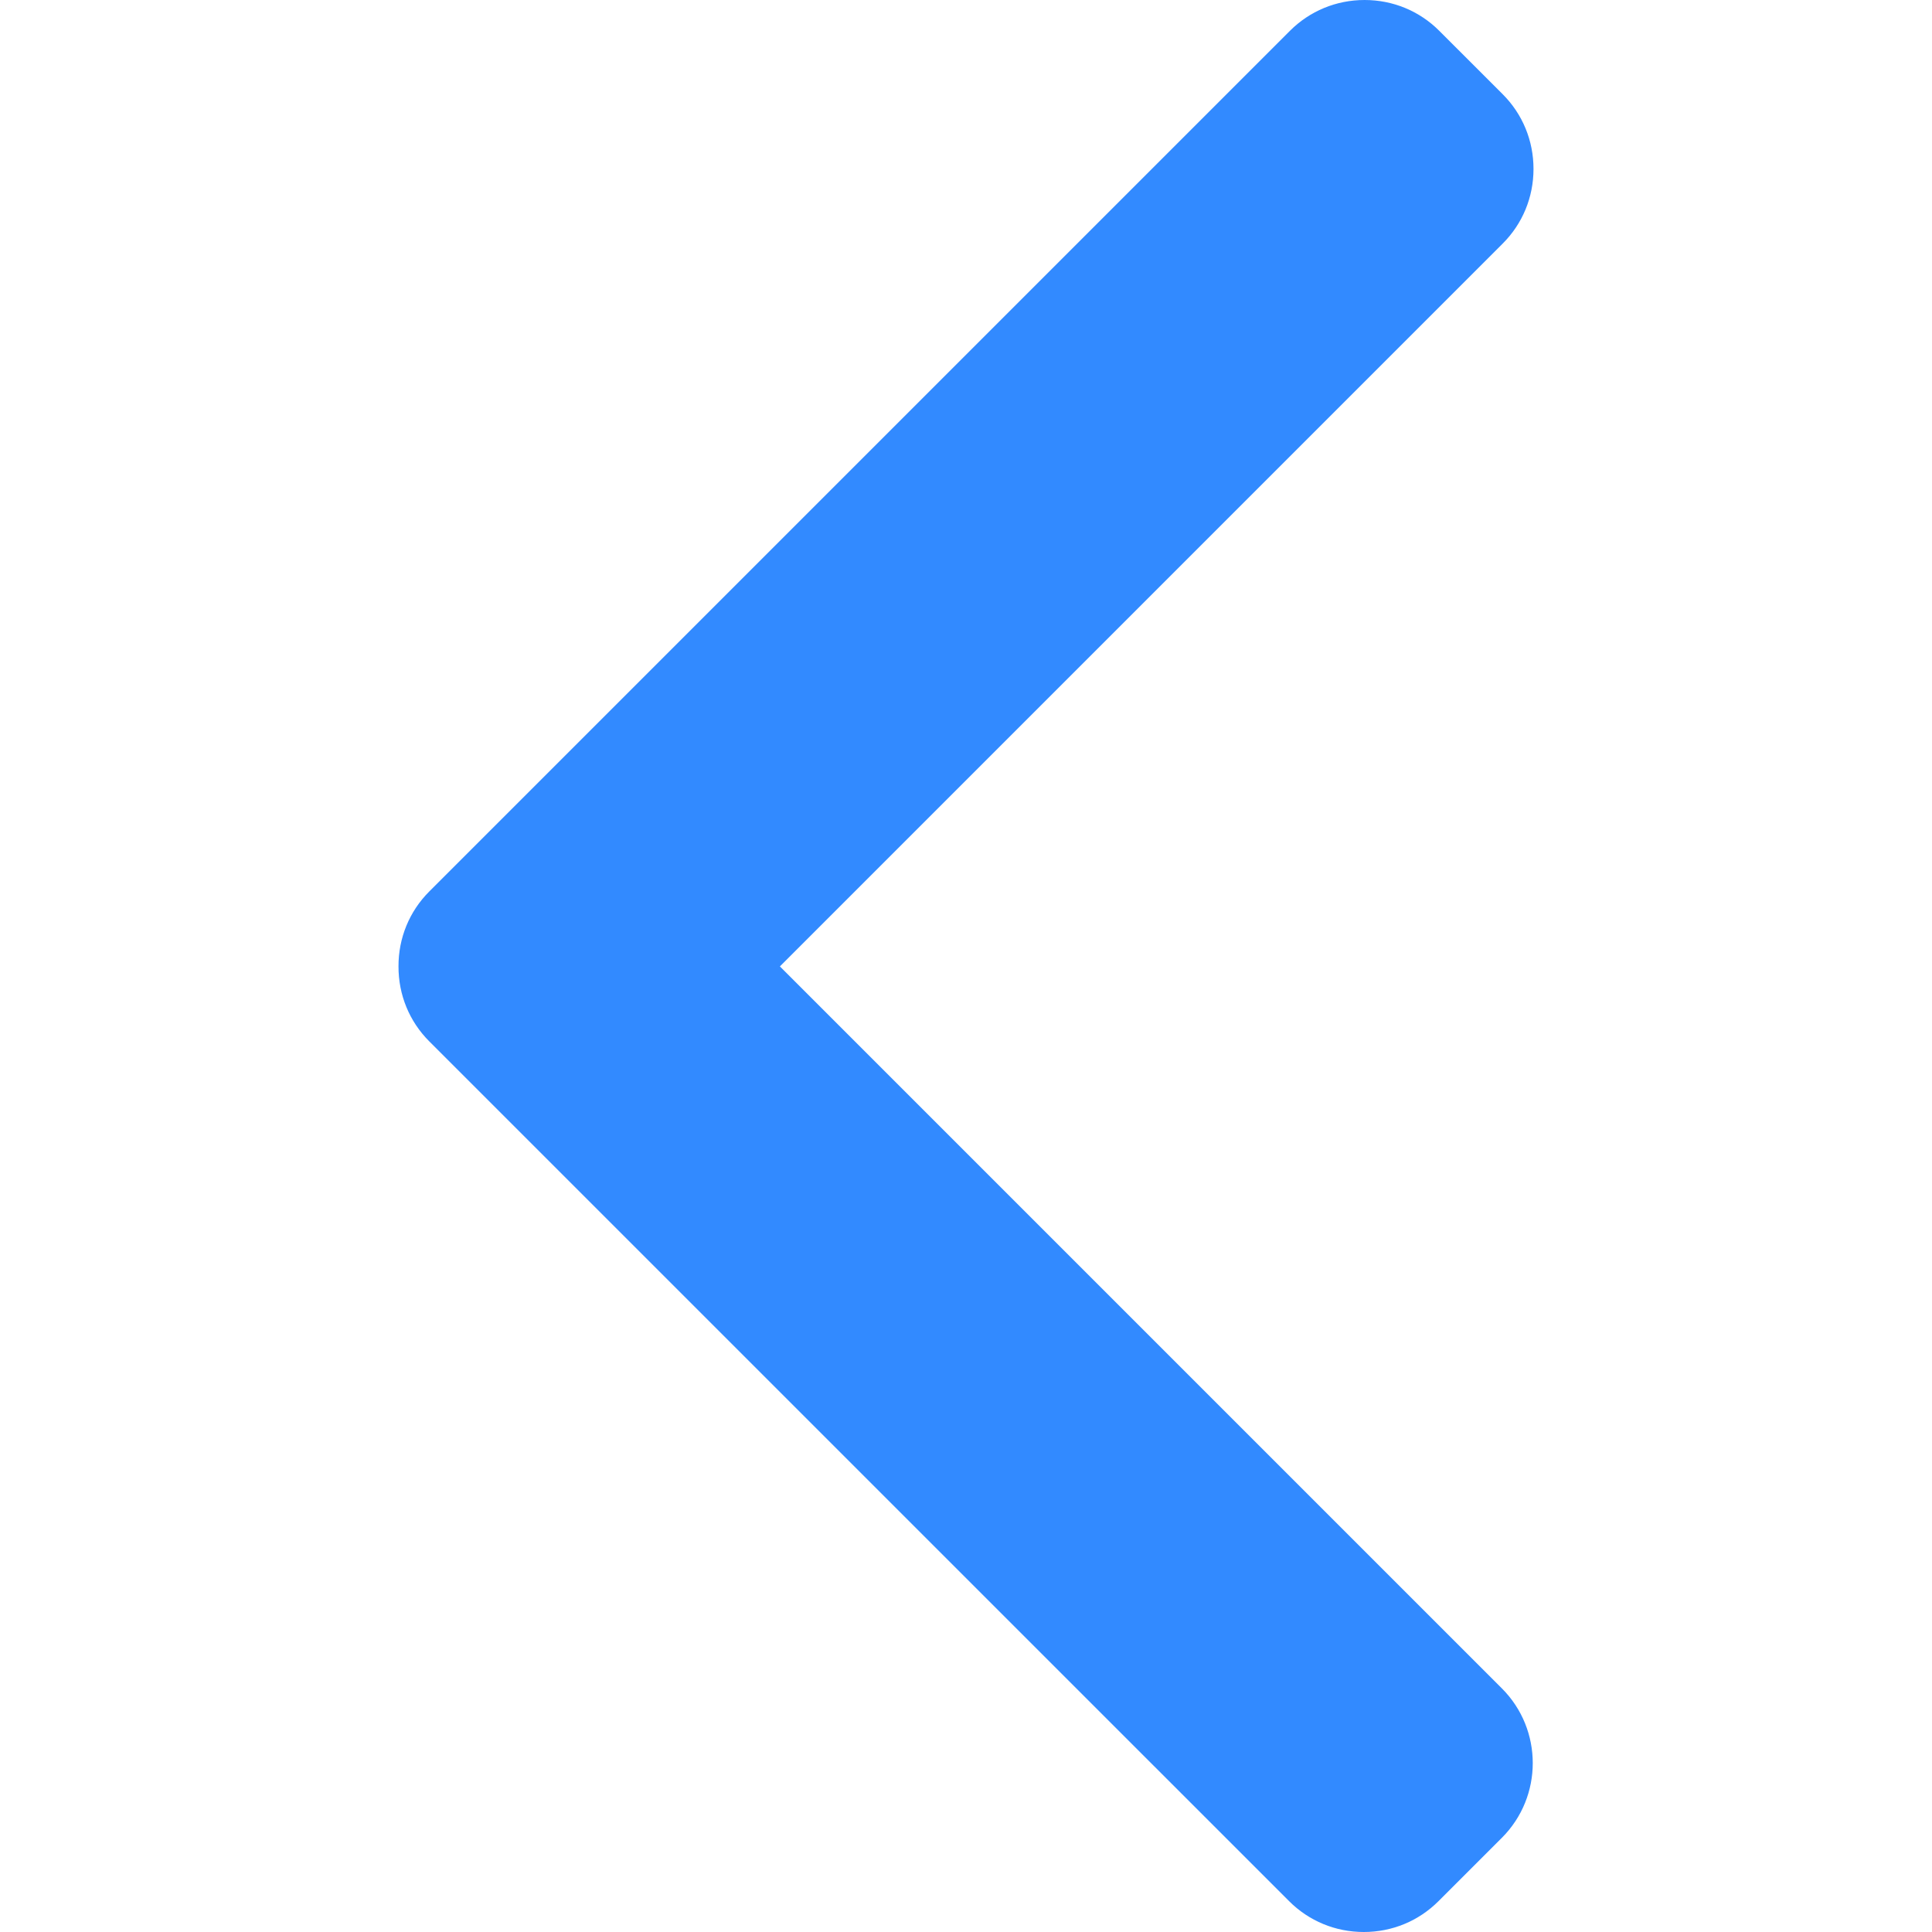
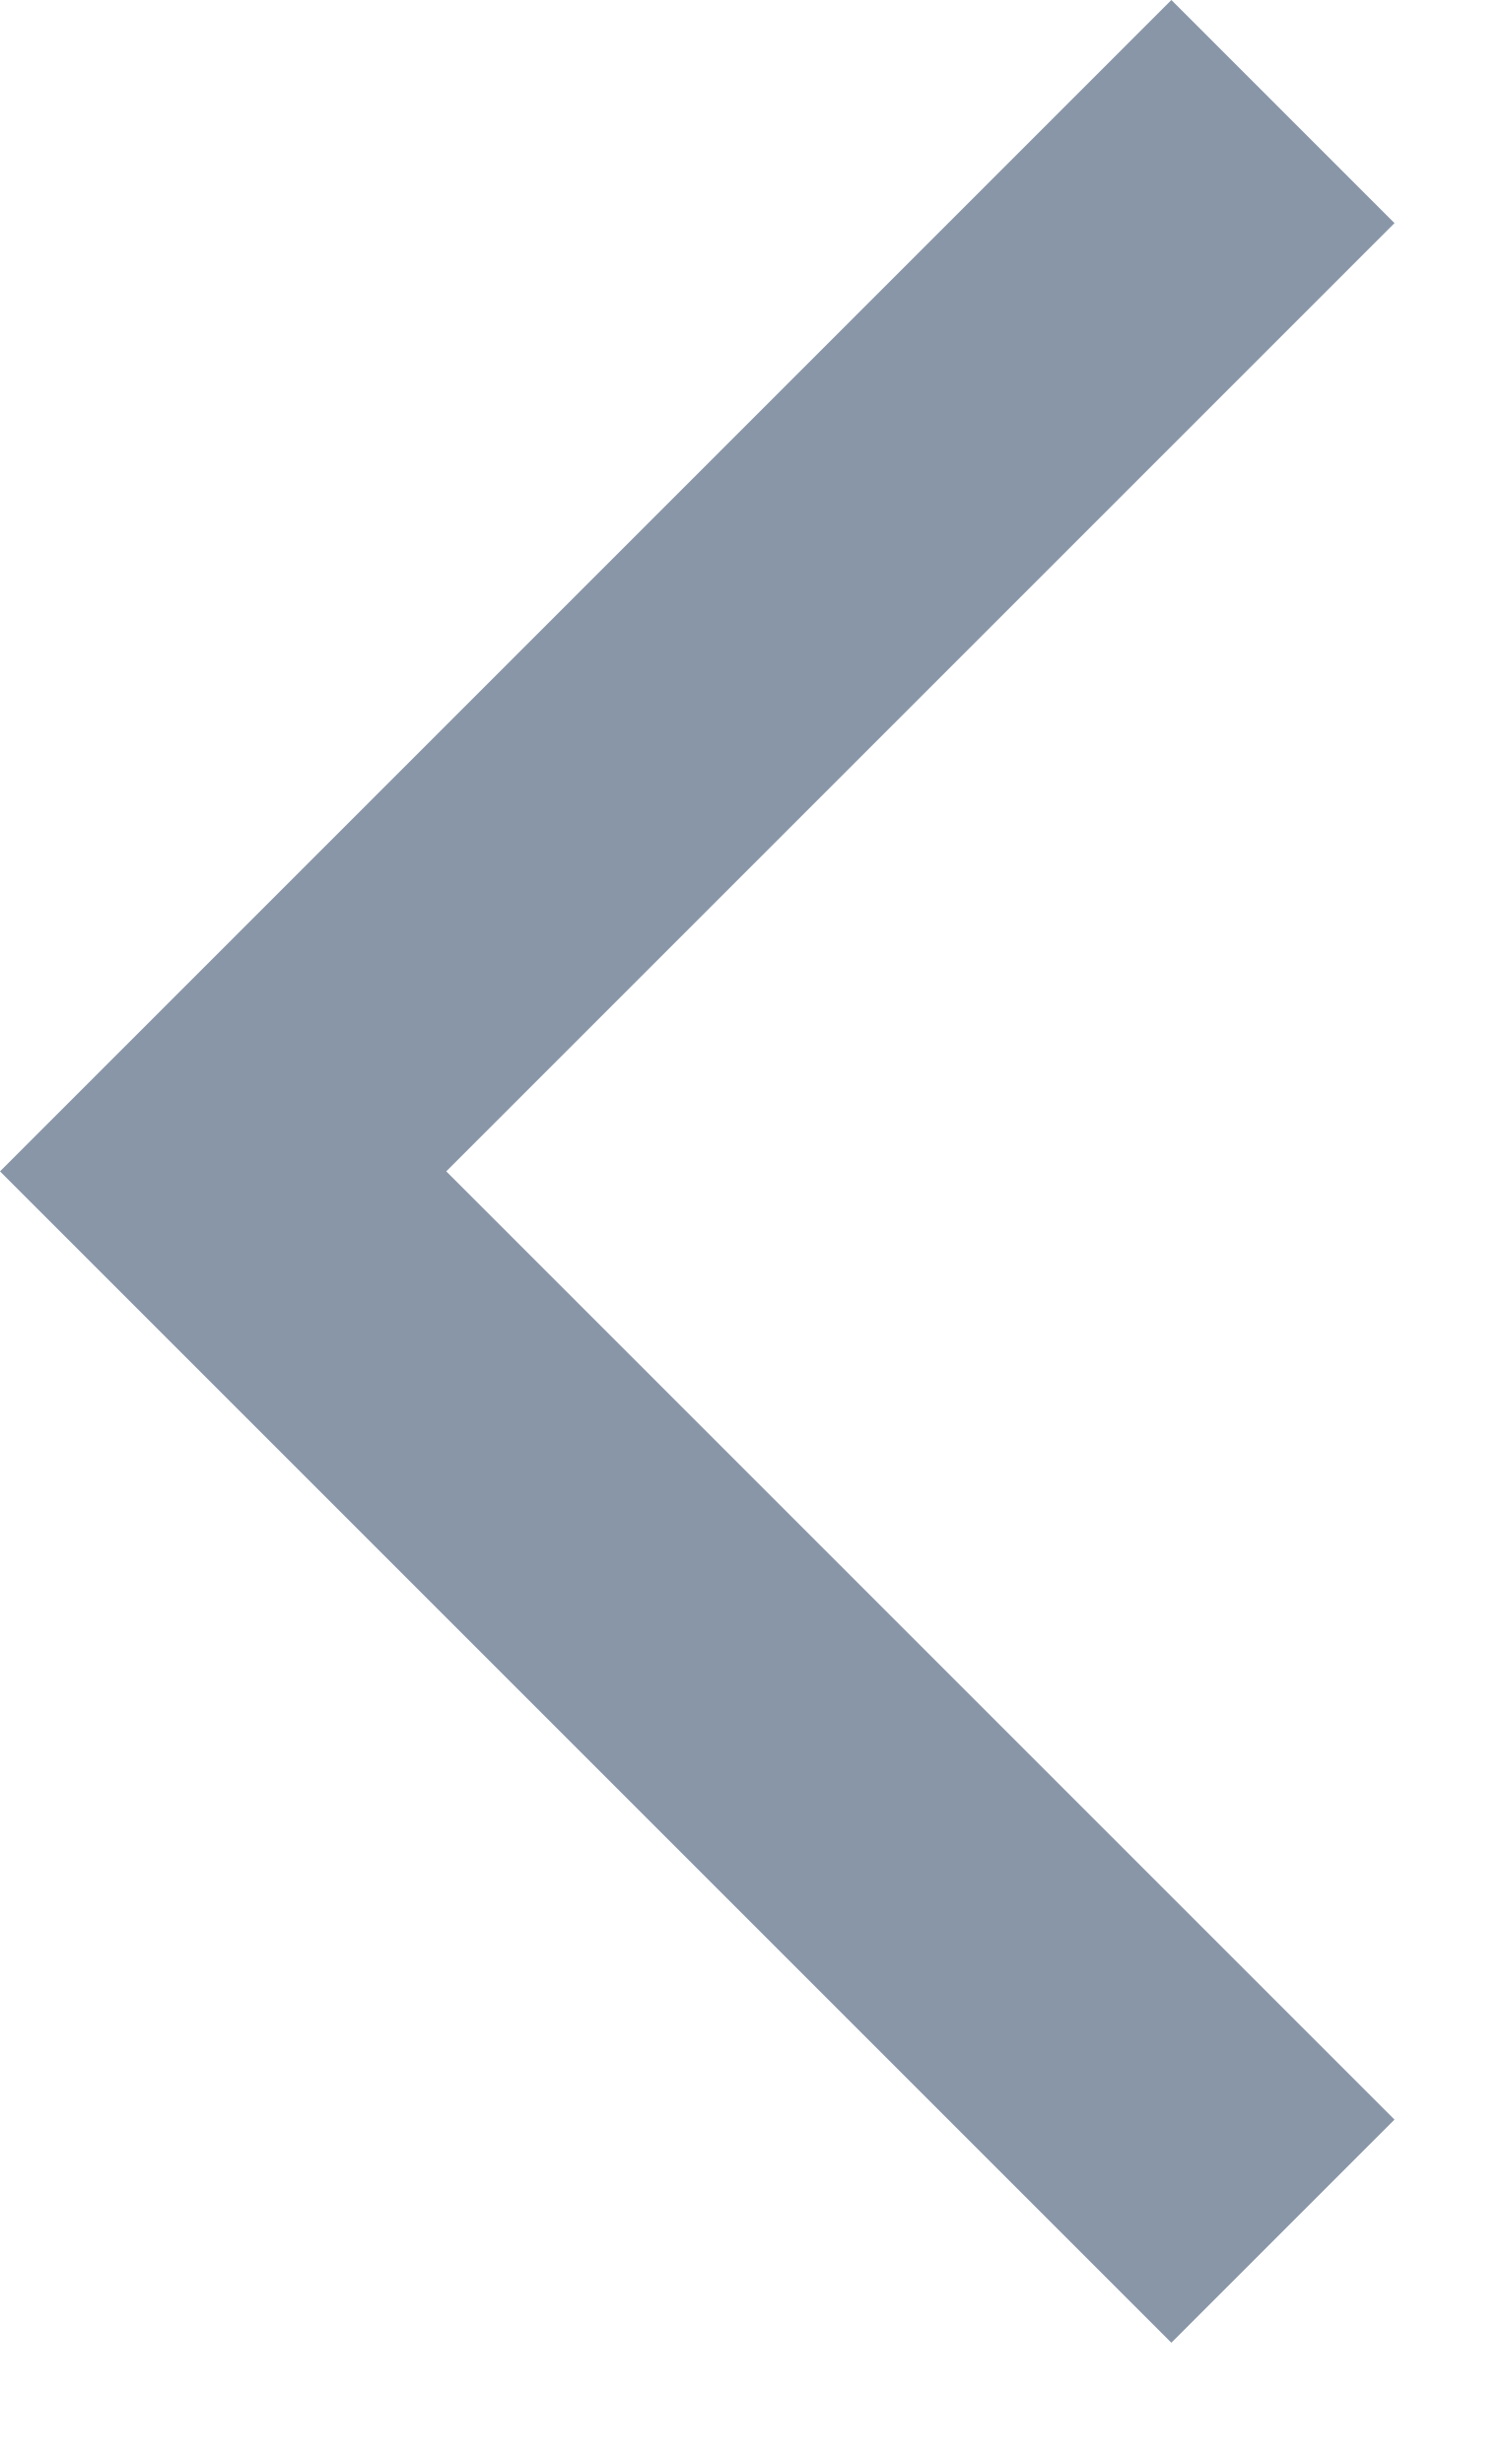
- <svg xmlns="http://www.w3.org/2000/svg" version="1.1" id="Layer_1" x="0px" y="0px" viewBox="0 0 492 492" style="enable-background:new 0 0 492 492;" xml:space="preserve" width="512px" height="512px">
-   <g>
-     <g>
-       <path d="M198.608,246.104L382.664,62.04c5.068-5.056,7.856-11.816,7.856-19.024c0-7.212-2.788-13.968-7.856-19.032l-16.128-16.12    C361.476,2.792,354.712,0,347.504,0s-13.964,2.792-19.028,7.864L109.328,227.008c-5.084,5.08-7.868,11.868-7.848,19.084    c-0.02,7.248,2.76,14.028,7.848,19.112l218.944,218.932c5.064,5.072,11.82,7.864,19.032,7.864c7.208,0,13.964-2.792,19.032-7.864    l16.124-16.12c10.492-10.492,10.492-27.572,0-38.06L198.608,246.104z" fill="#328aff" />
+ <svg xmlns="http://www.w3.org/2000/svg" width="11px" height="18px" viewBox="0 0 11 18" version="1.1">
+   <defs />
+   <g id="mobile" stroke="none" stroke-width="1" fill="none" fill-rule="evenodd">
+     <g id="task" transform="translate(-11, -34)" fill="#8996A8">
+       <g id="Group-5" transform="translate(0, 24)">
+         <polygon id="Back-Chevron" points="11 18.557 19.557 10 21.187 11.63 14.26 18.557 21.187 25.484 19.557 27.114" />
+       </g>
    </g>
  </g>
-   <g>
- </g>
-   <g>
- </g>
-   <g>
- </g>
-   <g>
- </g>
-   <g>
- </g>
-   <g>
- </g>
-   <g>
- </g>
-   <g>
- </g>
-   <g>
- </g>
-   <g>
- </g>
-   <g>
- </g>
-   <g>
- </g>
-   <g>
- </g>
-   <g>
- </g>
-   <g>
- </g>
</svg>
